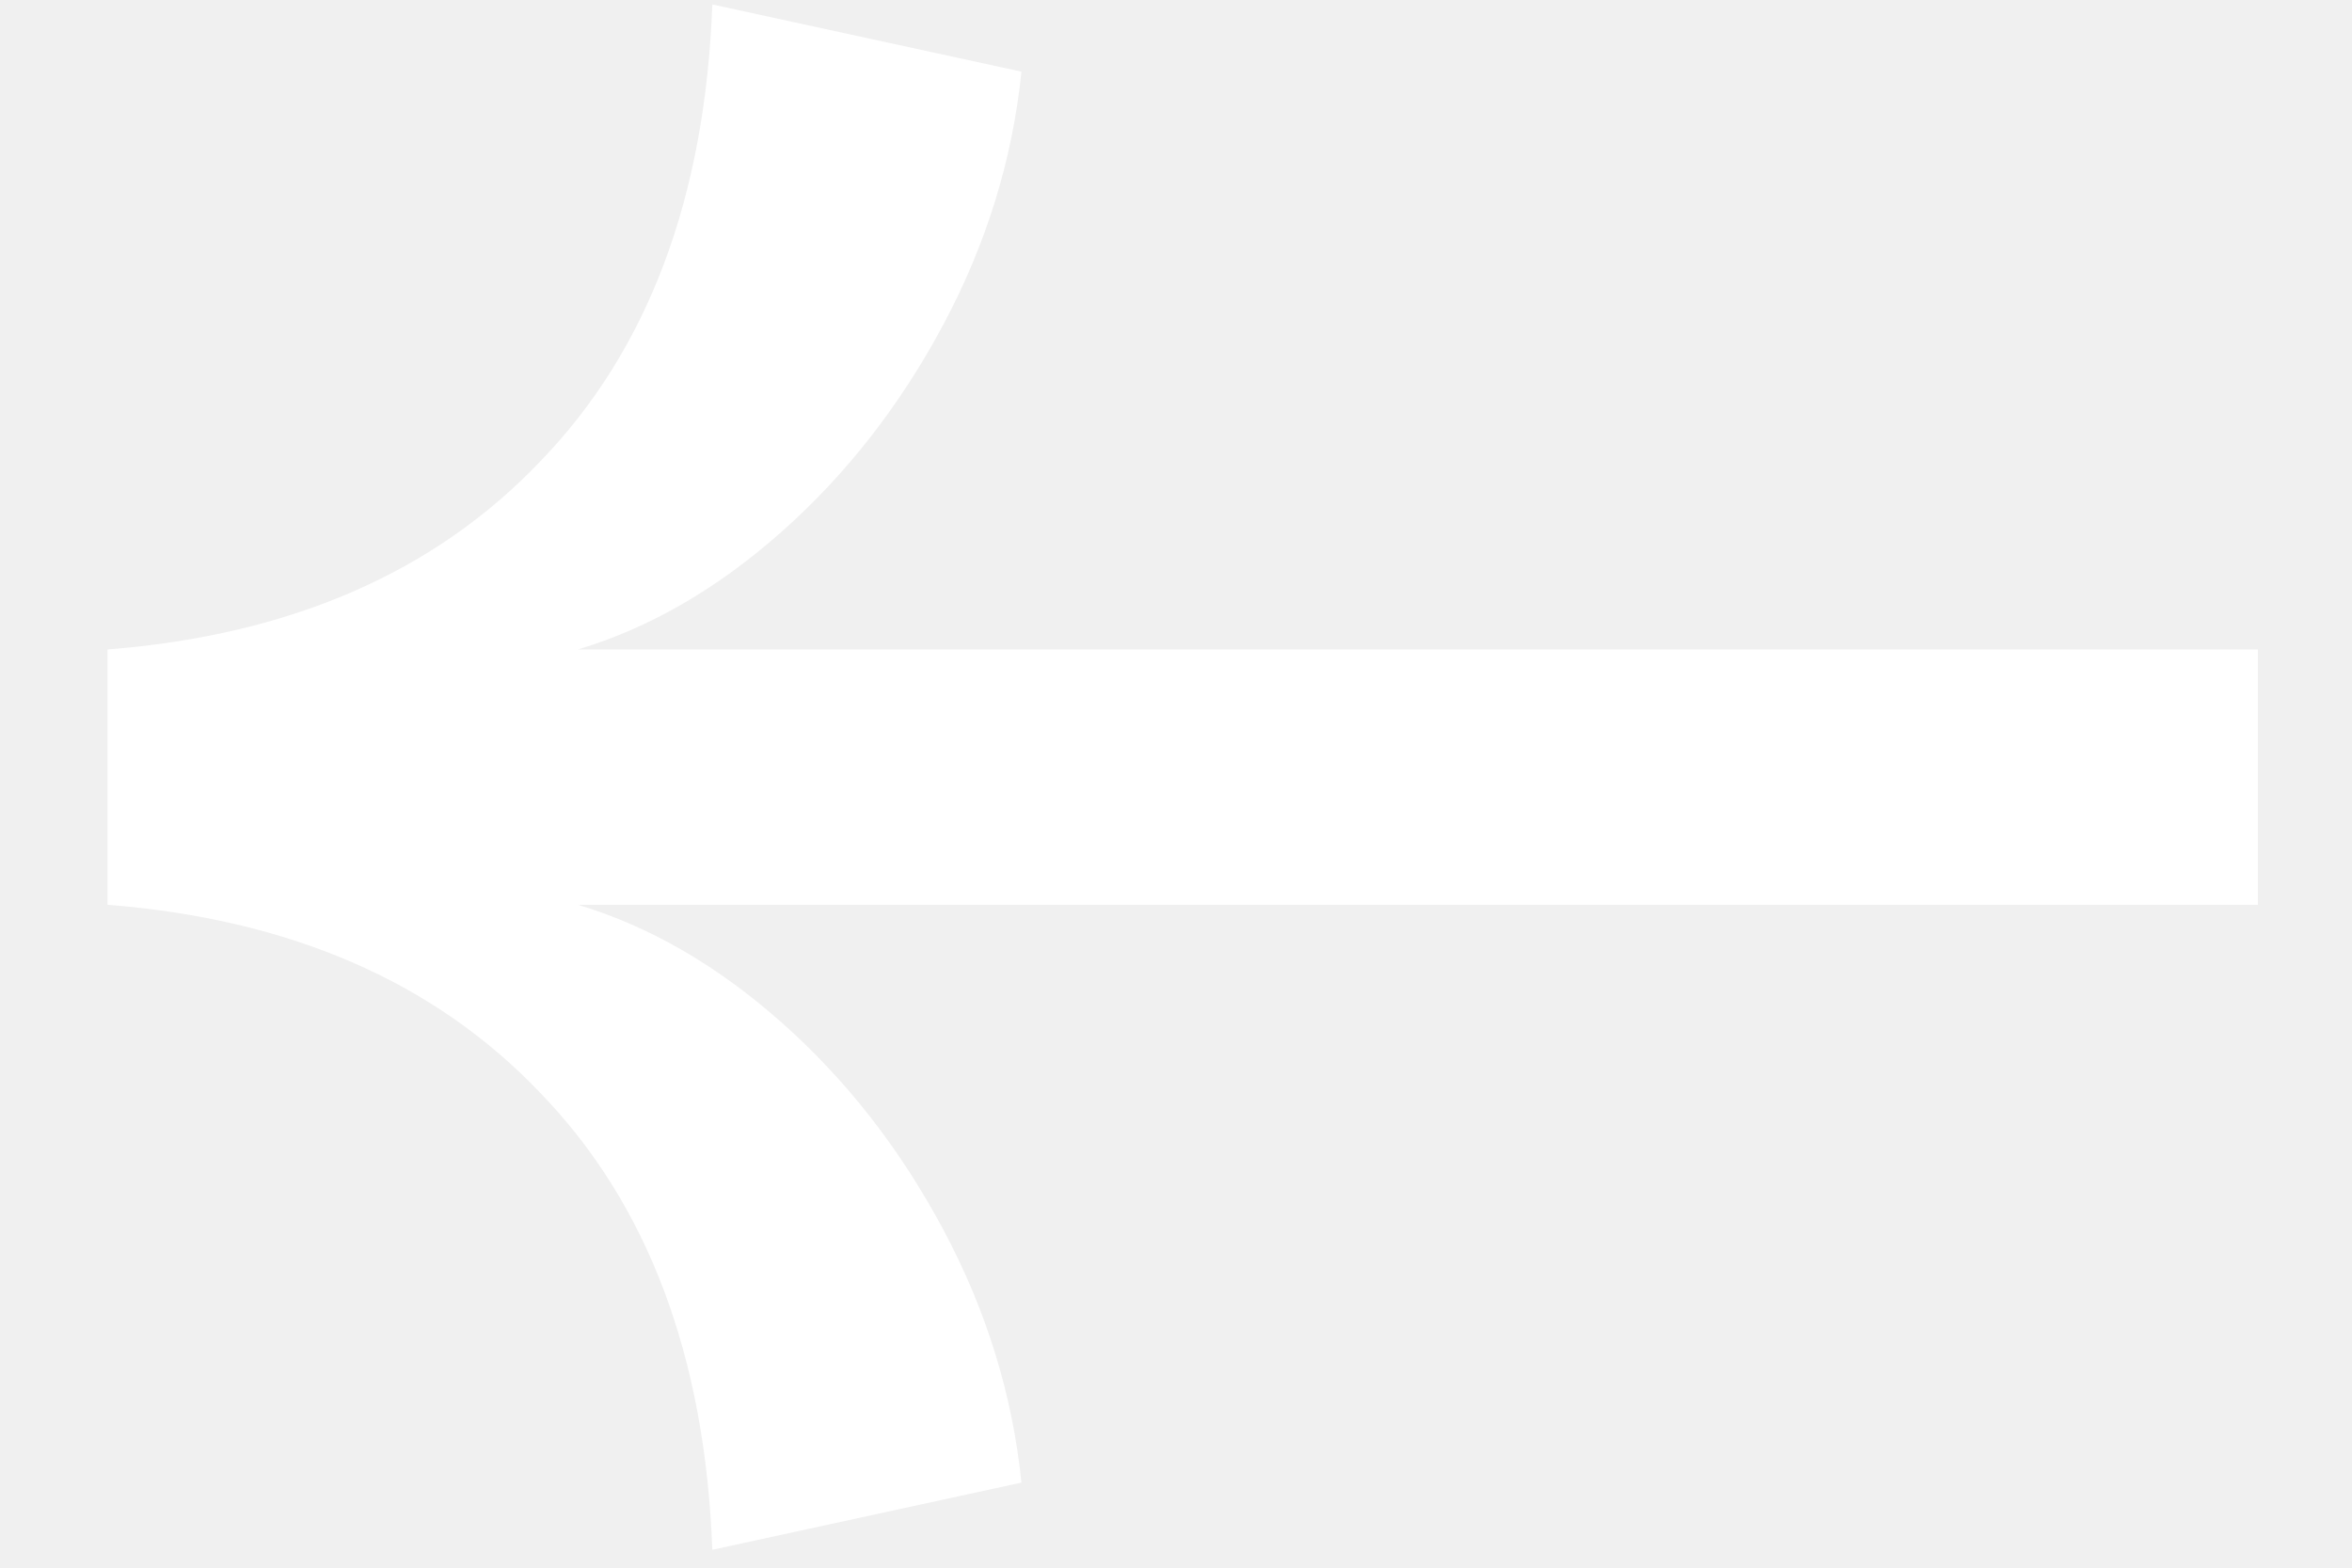
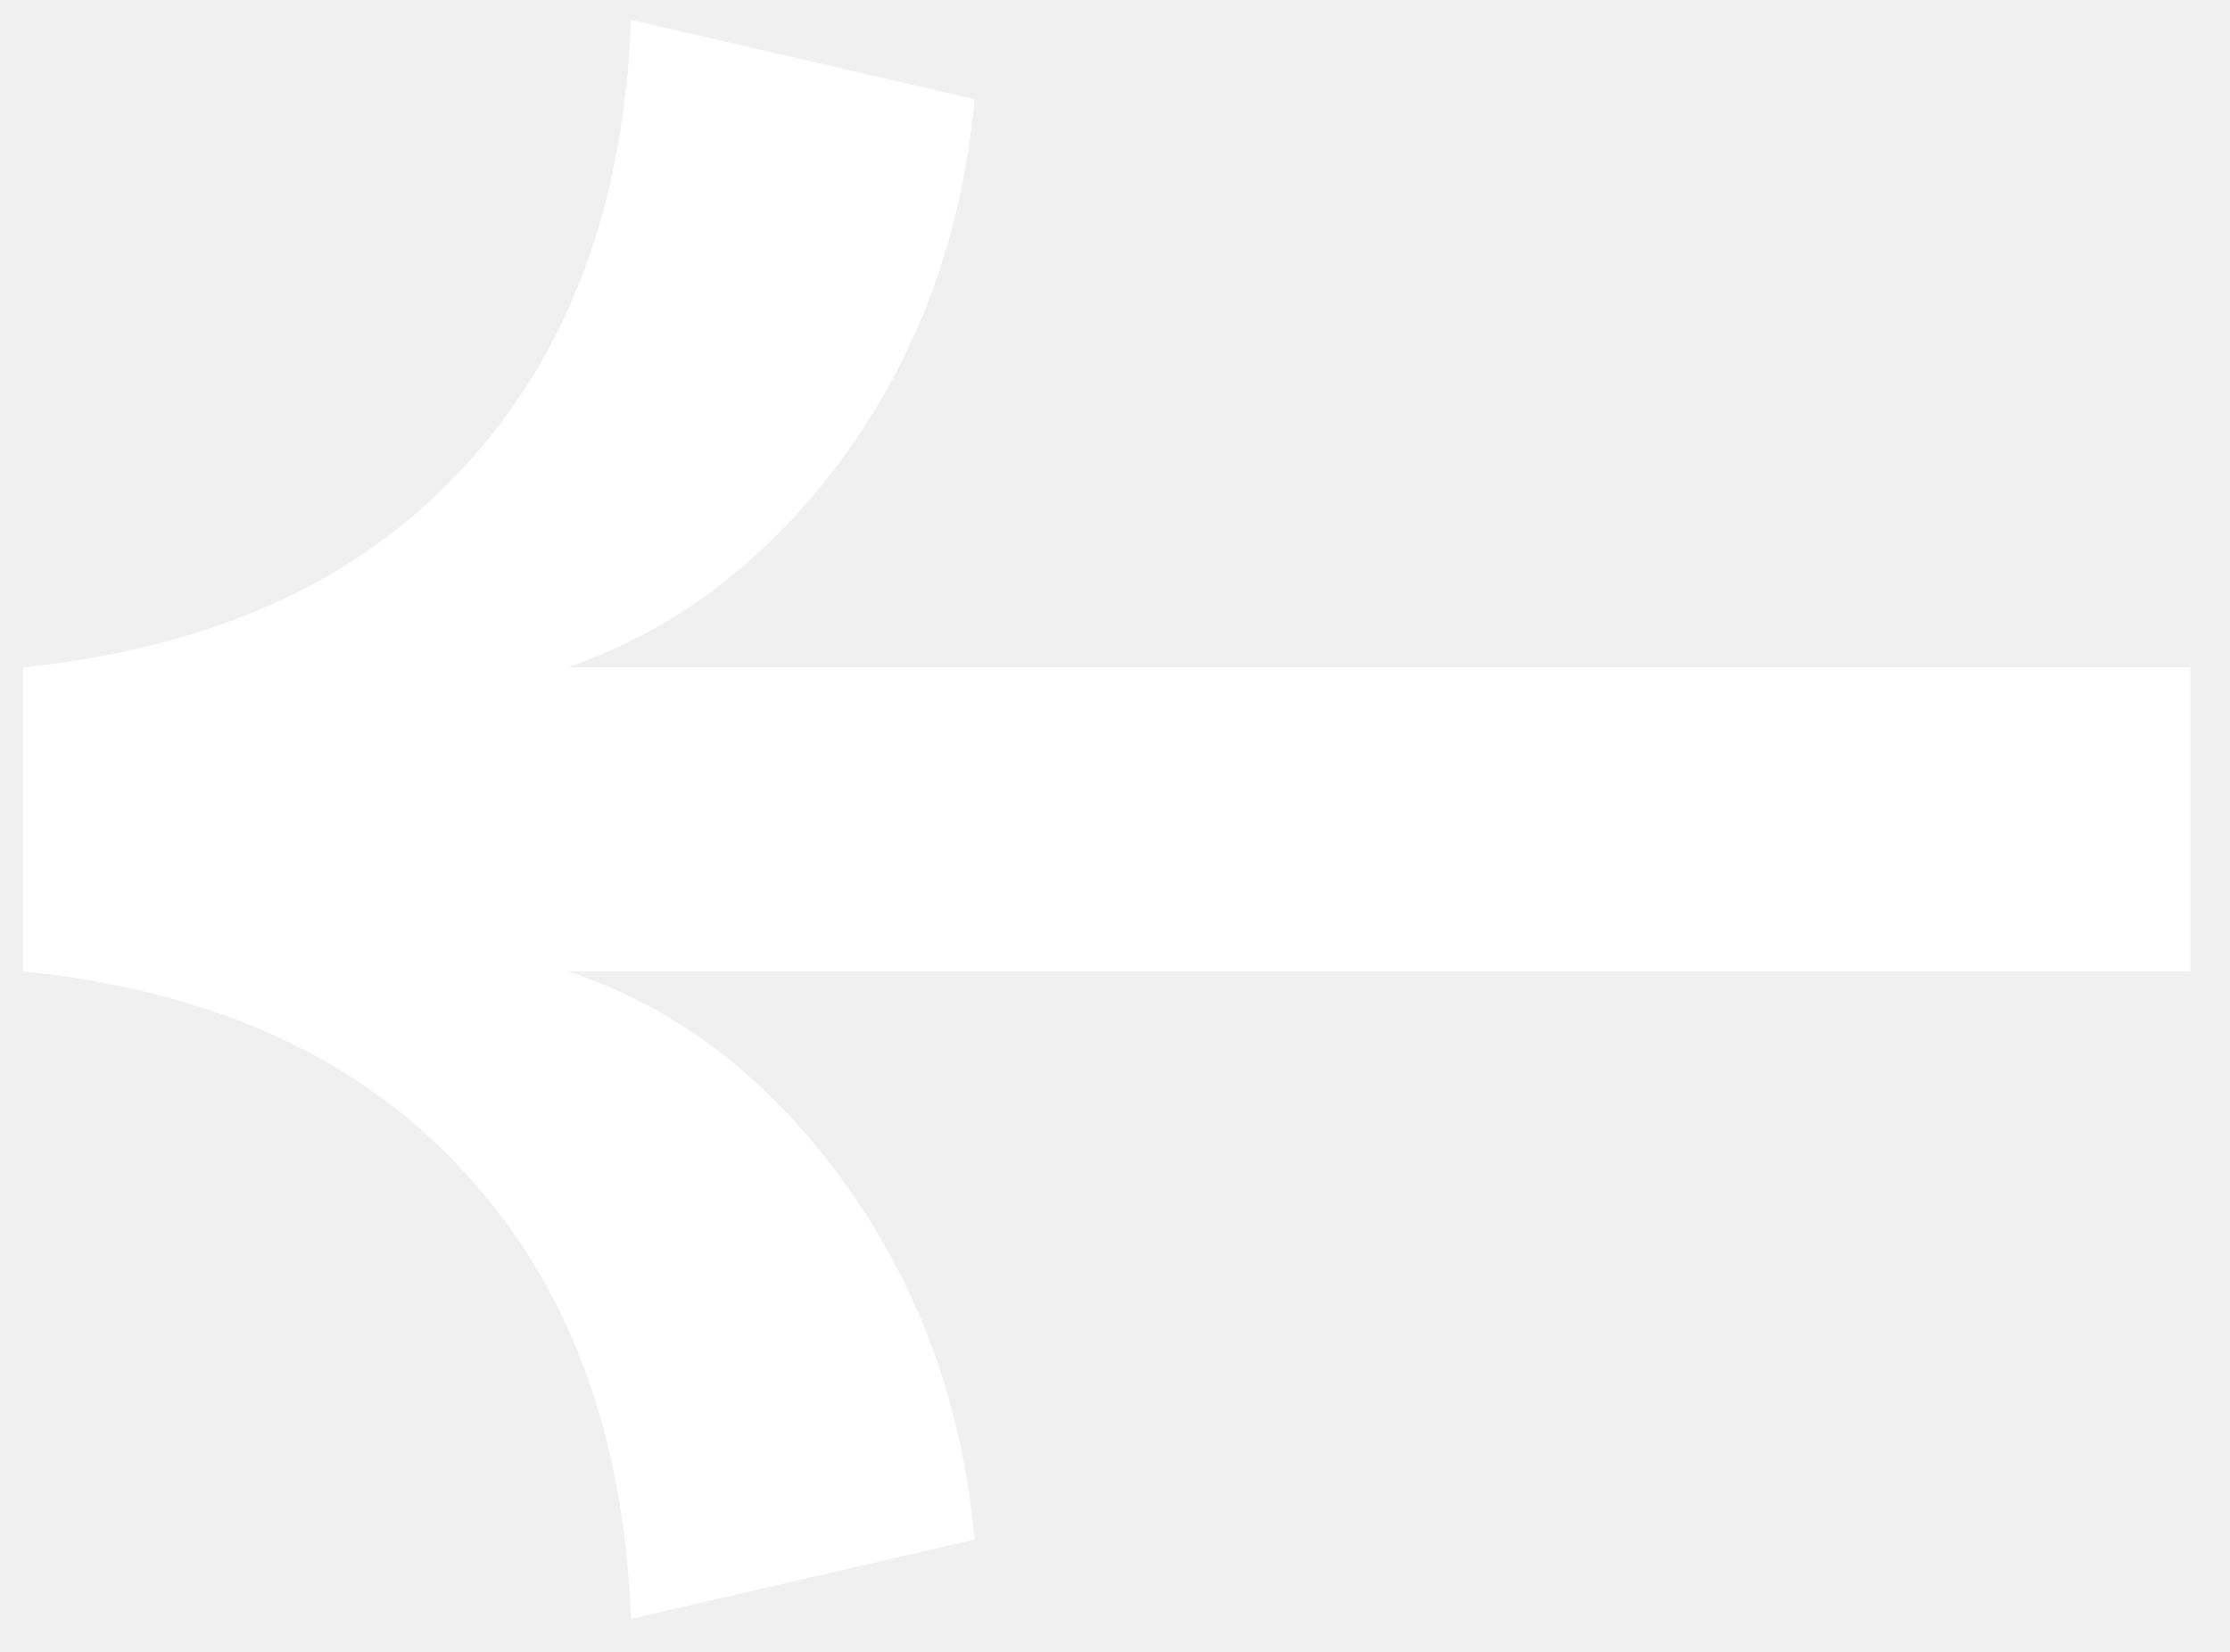
- <svg xmlns="http://www.w3.org/2000/svg" width="21" height="14" viewBox="0 0 21 14" fill="none">
-   <path d="M6.36 13.84C6.296 12.112 5.784 10.752 4.824 9.76C3.88 8.768 2.592 8.208 0.96 8.08V5.8C2.592 5.672 3.88 5.112 4.824 4.12C5.784 3.128 6.296 1.768 6.36 0.04L9.12 0.64C9.04 1.424 8.808 2.176 8.424 2.896C8.04 3.616 7.56 4.232 6.984 4.744C6.408 5.256 5.8 5.608 5.16 5.8H20.16V8.08H5.16C5.8 8.272 6.408 8.624 6.984 9.136C7.56 9.648 8.04 10.264 8.424 10.984C8.808 11.704 9.04 12.456 9.12 13.24L6.36 13.84Z" fill="white" />
+ <svg xmlns="http://www.w3.org/2000/svg" width="27" height="20" viewBox="0 0 27 20" fill="none">
+   <path d="M7.64 19.6C7.555 17.339 6.872 15.525 5.592 14.16C4.333 12.795 2.563 11.995 0.28 11.76V8.08C2.563 7.845 4.333 7.045 5.592 5.68C6.872 4.315 7.555 2.501 7.64 0.24L11.8 1.2C11.651 2.843 11.117 4.293 10.2 5.552C9.283 6.789 8.173 7.632 6.872 8.08H26.52V11.76H6.872C8.173 12.187 9.283 13.029 10.2 14.288C11.117 15.547 11.651 16.997 11.8 18.64L7.64 19.6Z" fill="white" />
</svg>
